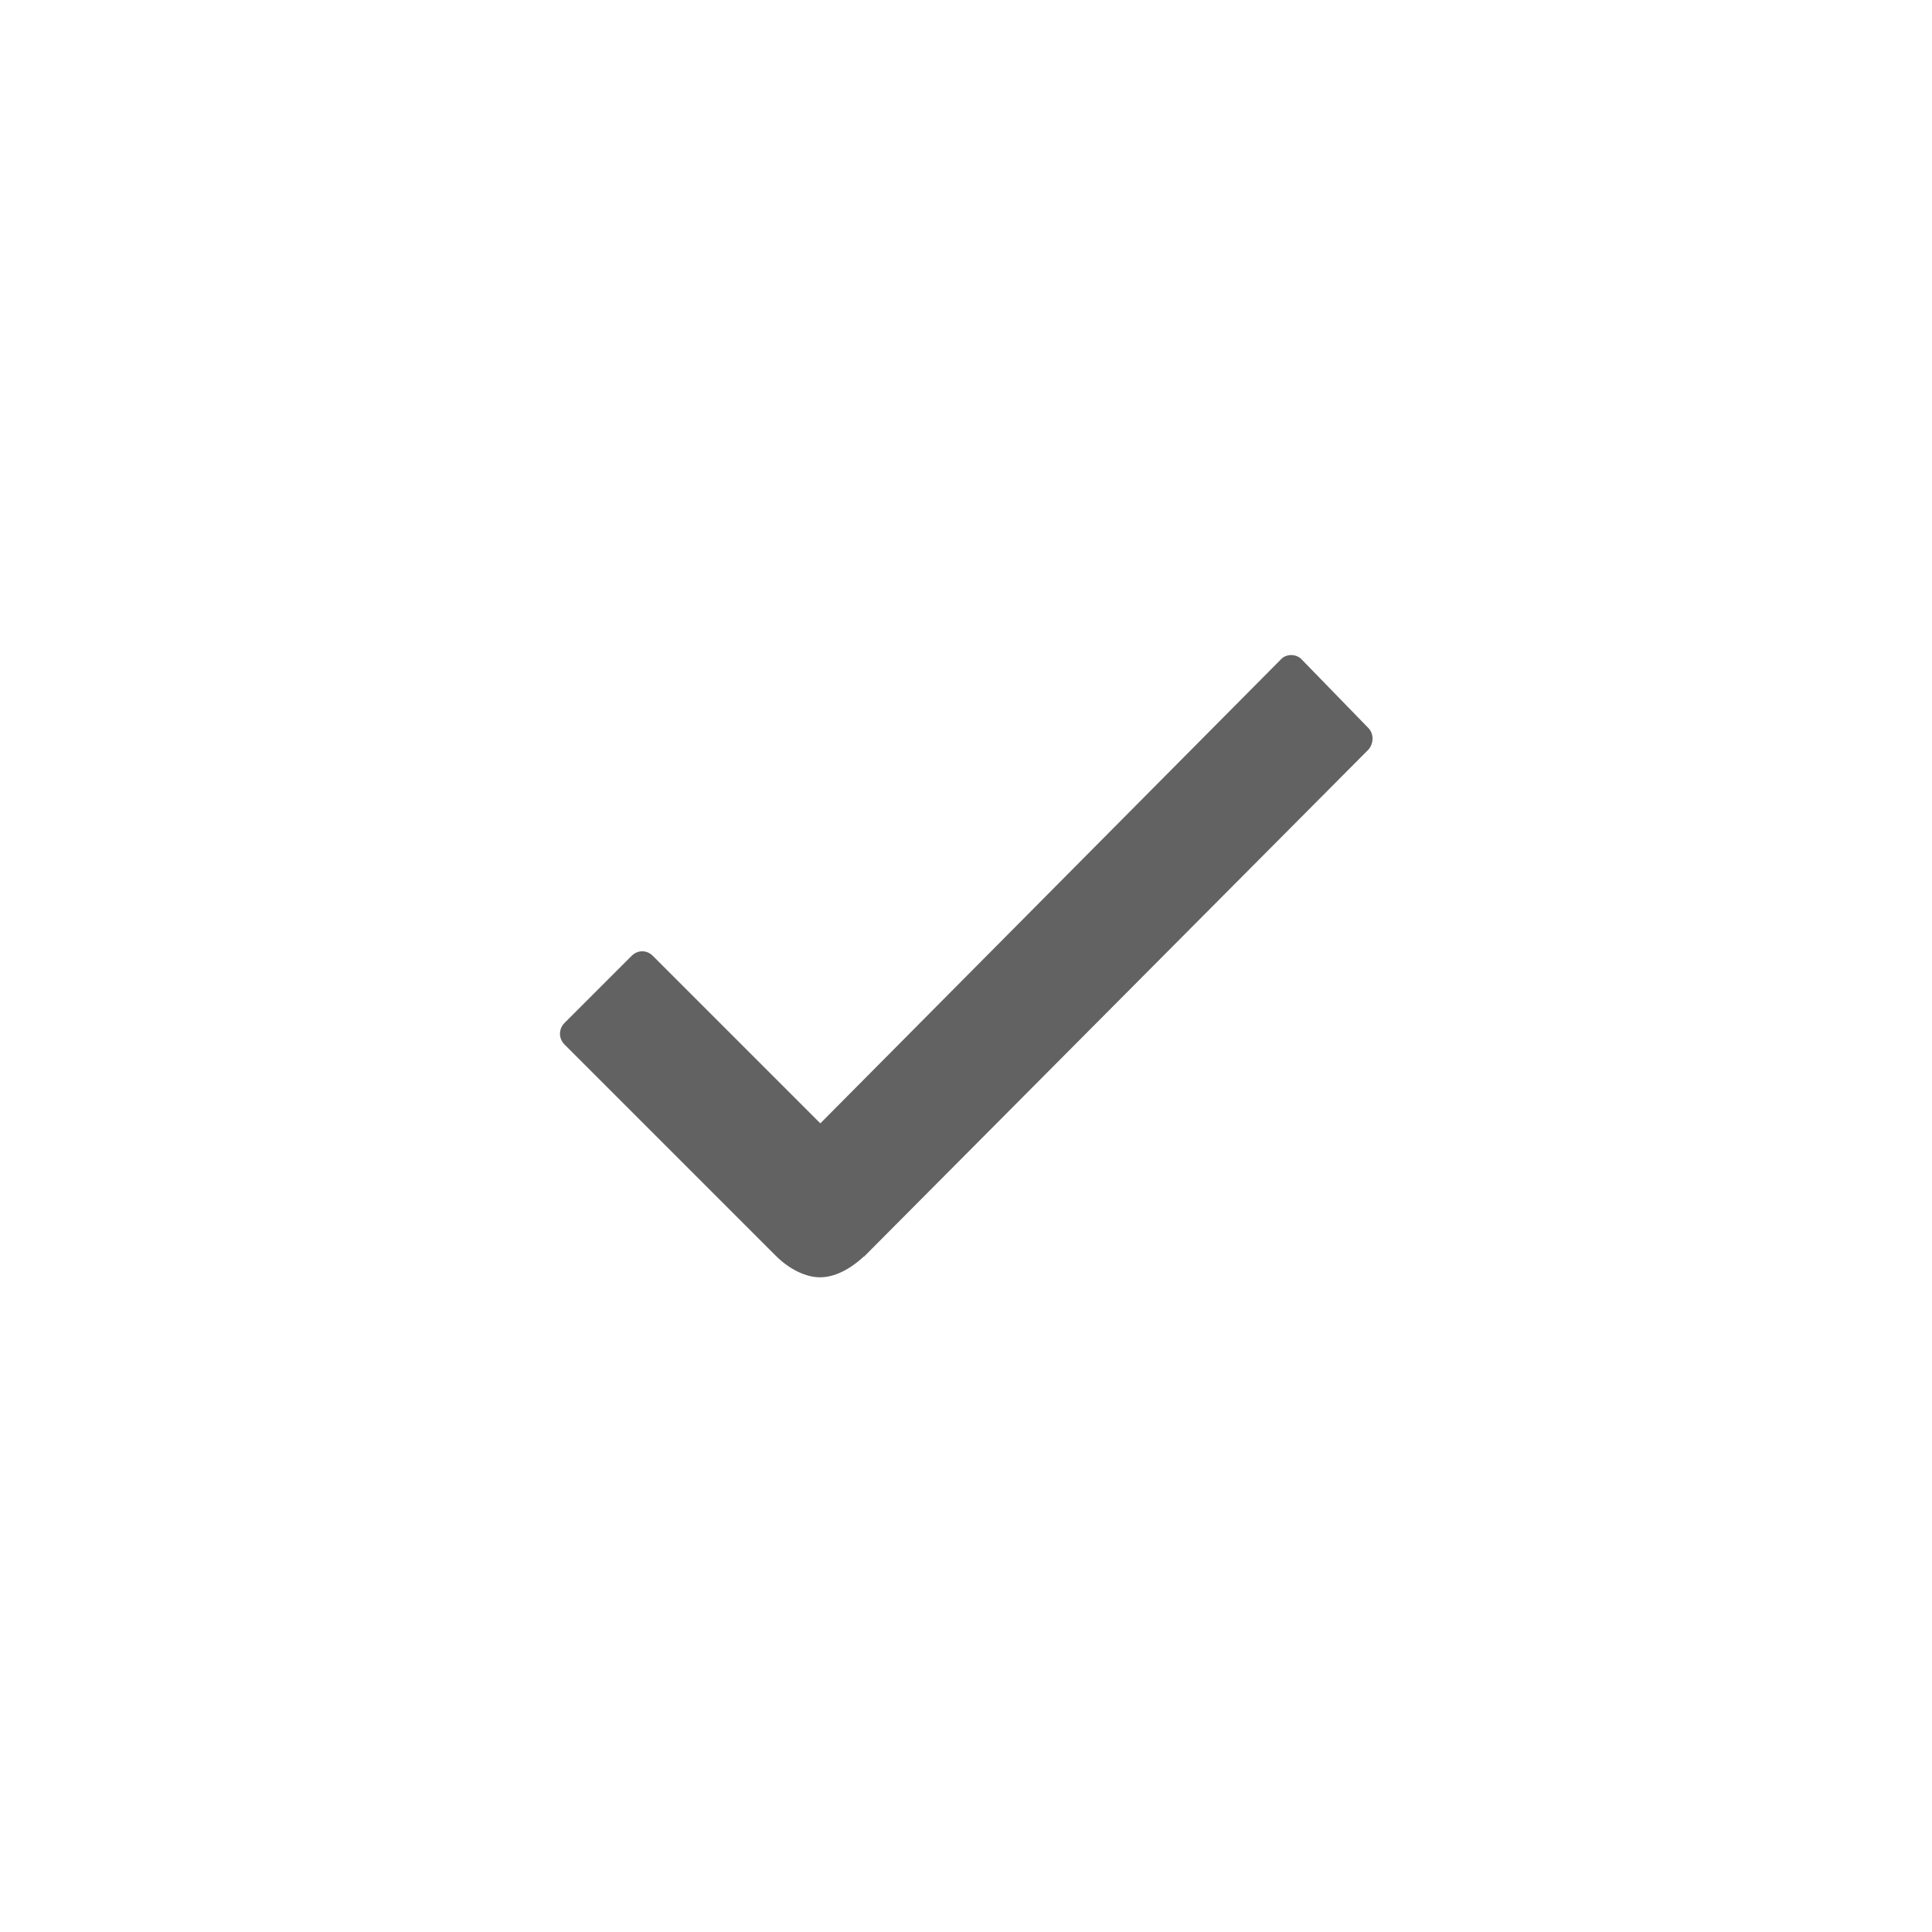
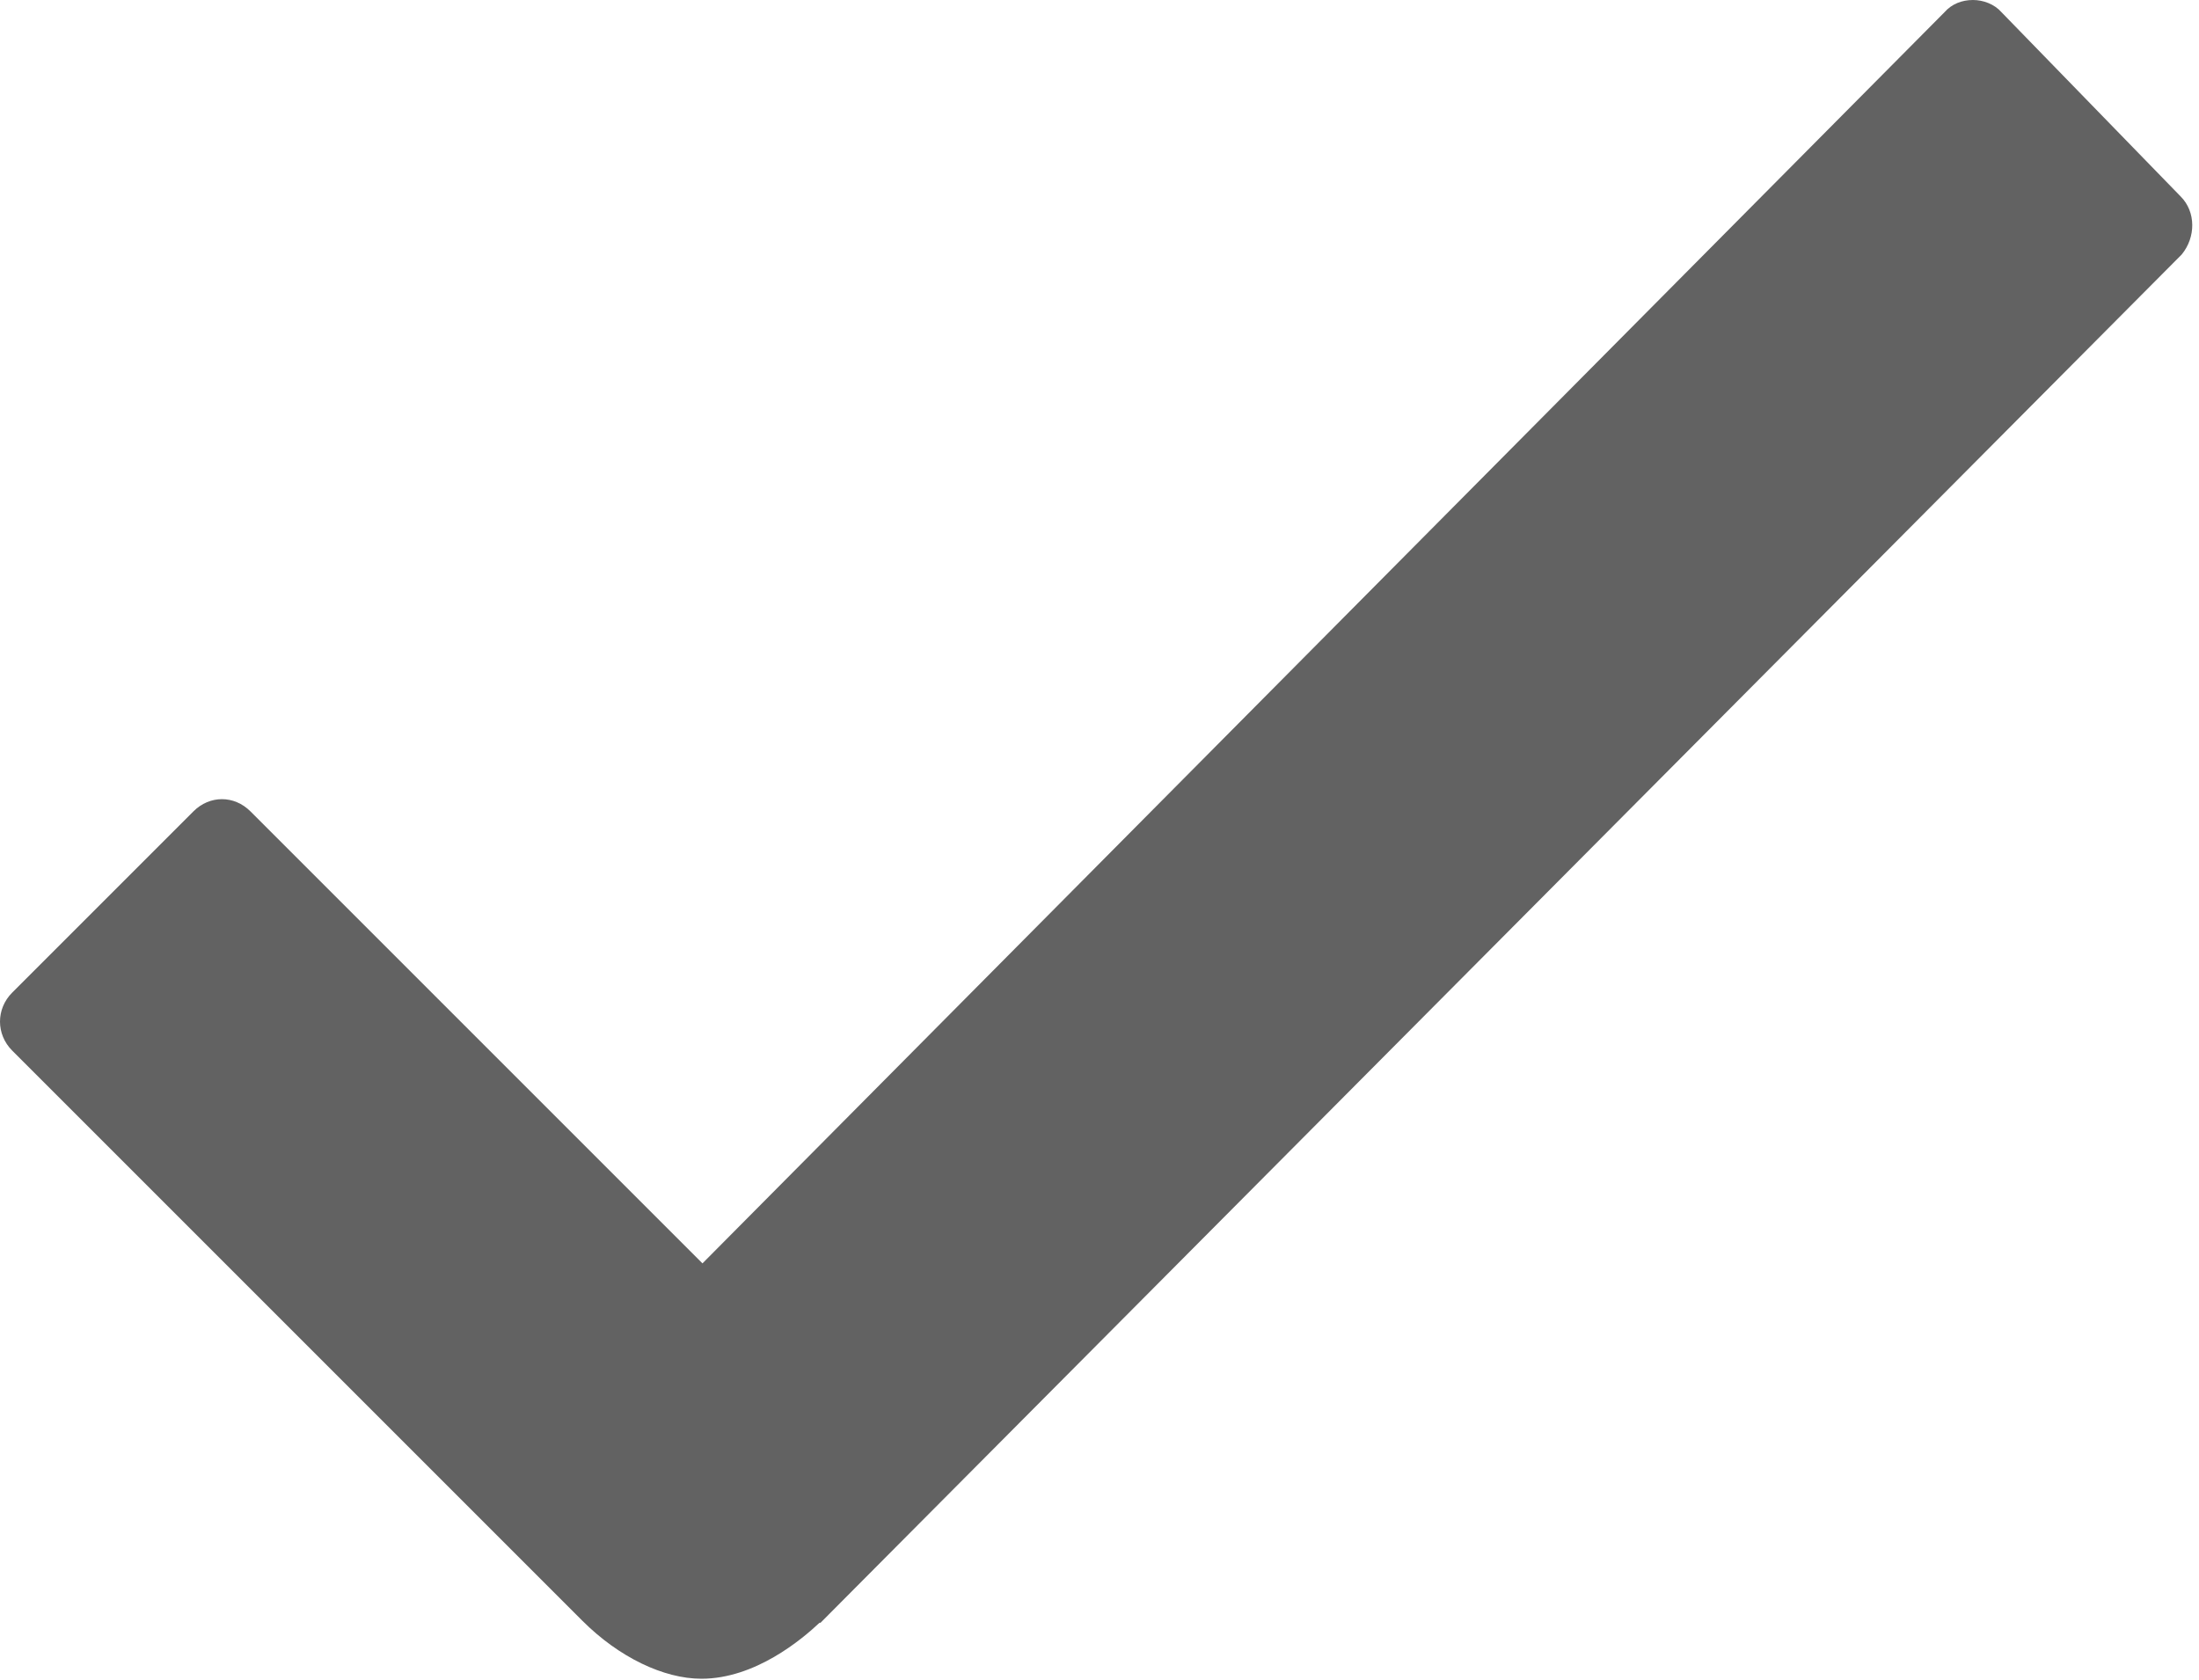
- <svg xmlns="http://www.w3.org/2000/svg" width="512" height="512" preserveAspectRatio="xMidYMid meet" viewBox="0 0 512 512" style="-ms-transform: rotate(360deg); -webkit-transform: rotate(360deg); transform: rotate(360deg);">
-   <path d="M362.6 192.9L345 174.8c-.7-.8-1.8-1.2-2.8-1.2-1.1 0-2.1.4-2.8 1.2l-122 122.9-44.4-44.4c-.8-.8-1.8-1.2-2.8-1.2-1 0-2 .4-2.8 1.2l-17.8 17.8c-1.6 1.6-1.6 4.1 0 5.7l56 56c3.6 3.6 8 5.7 11.7 5.7 5.3 0 9.9-3.9 11.6-5.5h.1l133.7-134.4c1.4-1.7 1.4-4.2-.1-5.7z" fill="#626262" />
-   <rect x="0" y="0" width="512" height="512" fill="rgba(0, 0, 0, 0)" />
+ <svg xmlns="http://www.w3.org/2000/svg" width="216" height="165" viewBox="0 0 216 165" fill="none">
+   <path d="M214.2 19.3L196.6 1.2C195.9 0.4 194.8 0 193.8 0C192.7 0 191.7 0.4 191 1.2L69 124.1L24.6 79.7C23.8 78.9 22.8 78.5 21.8 78.5C20.8 78.5 19.8 78.9 19 79.7L1.2 97.5C-0.4 99.1 -0.4 101.6 1.2 103.2L57.2 159.2C60.8 162.8 65.2 164.9 68.9 164.9C74.2 164.9 78.8 161 80.5 159.4H80.6L214.3 25C215.7 23.3 215.7 20.8 214.2 19.3V19.3Z" fill="#626262" />
</svg>
